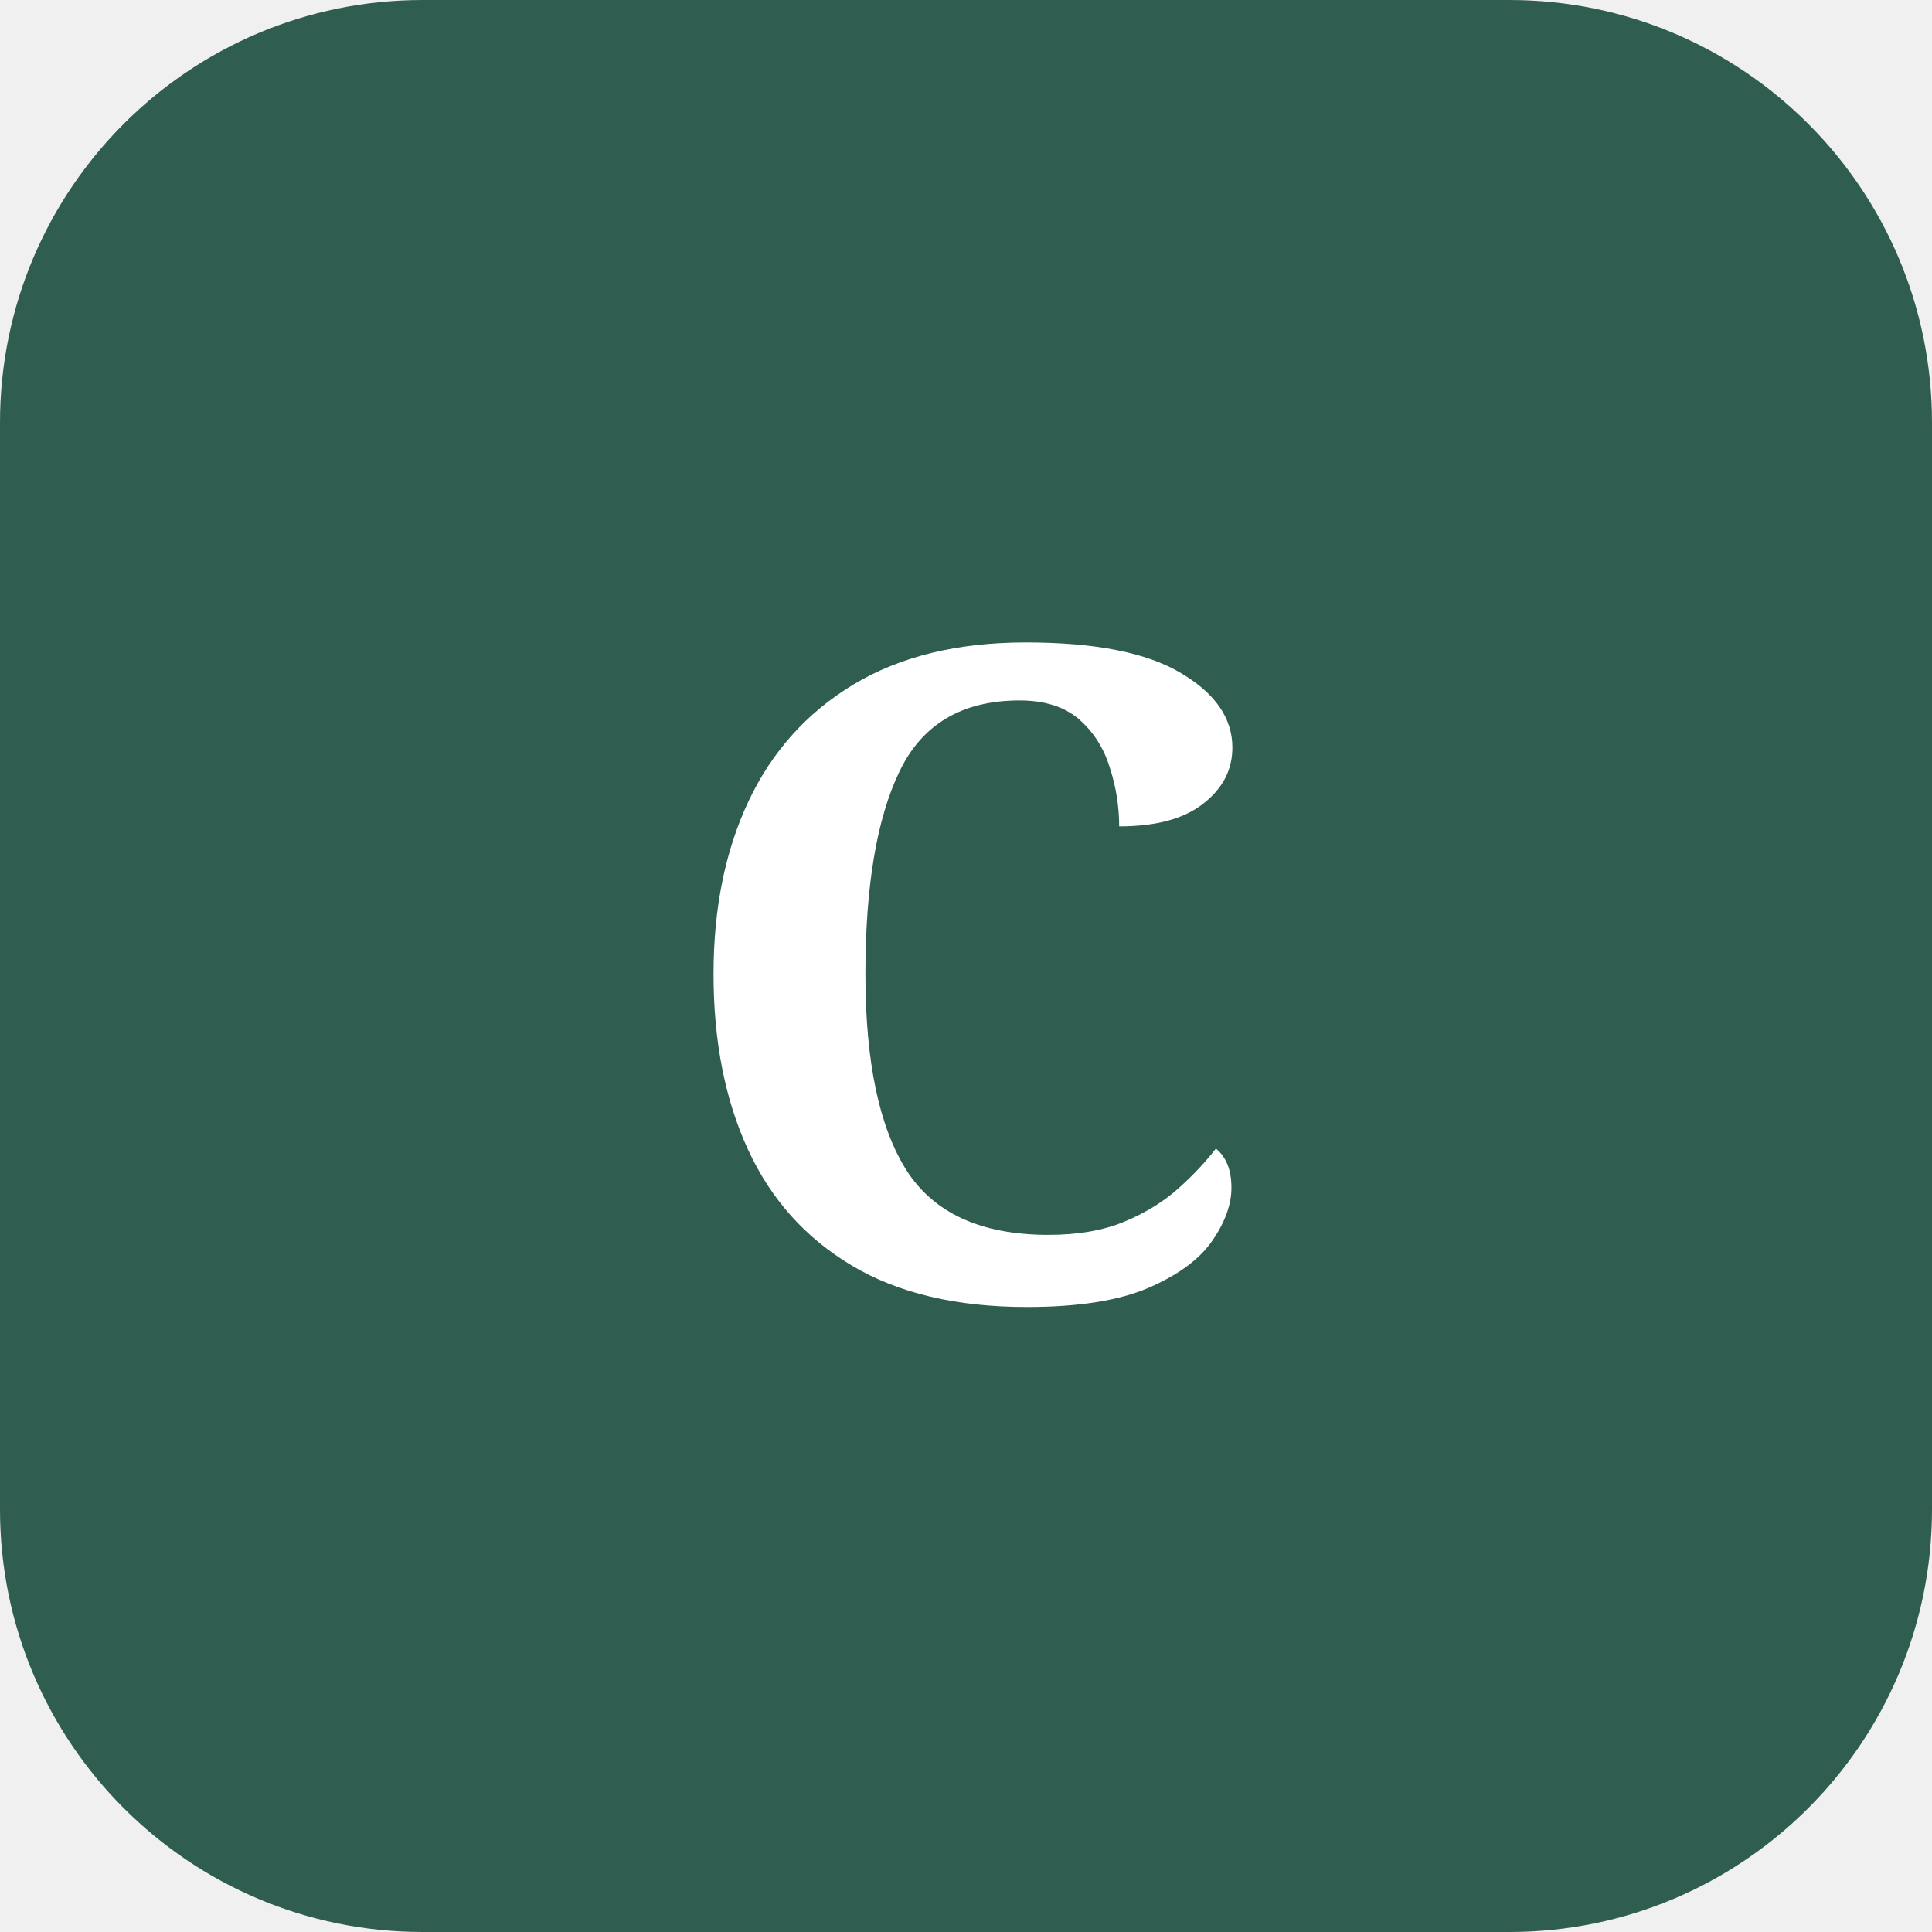
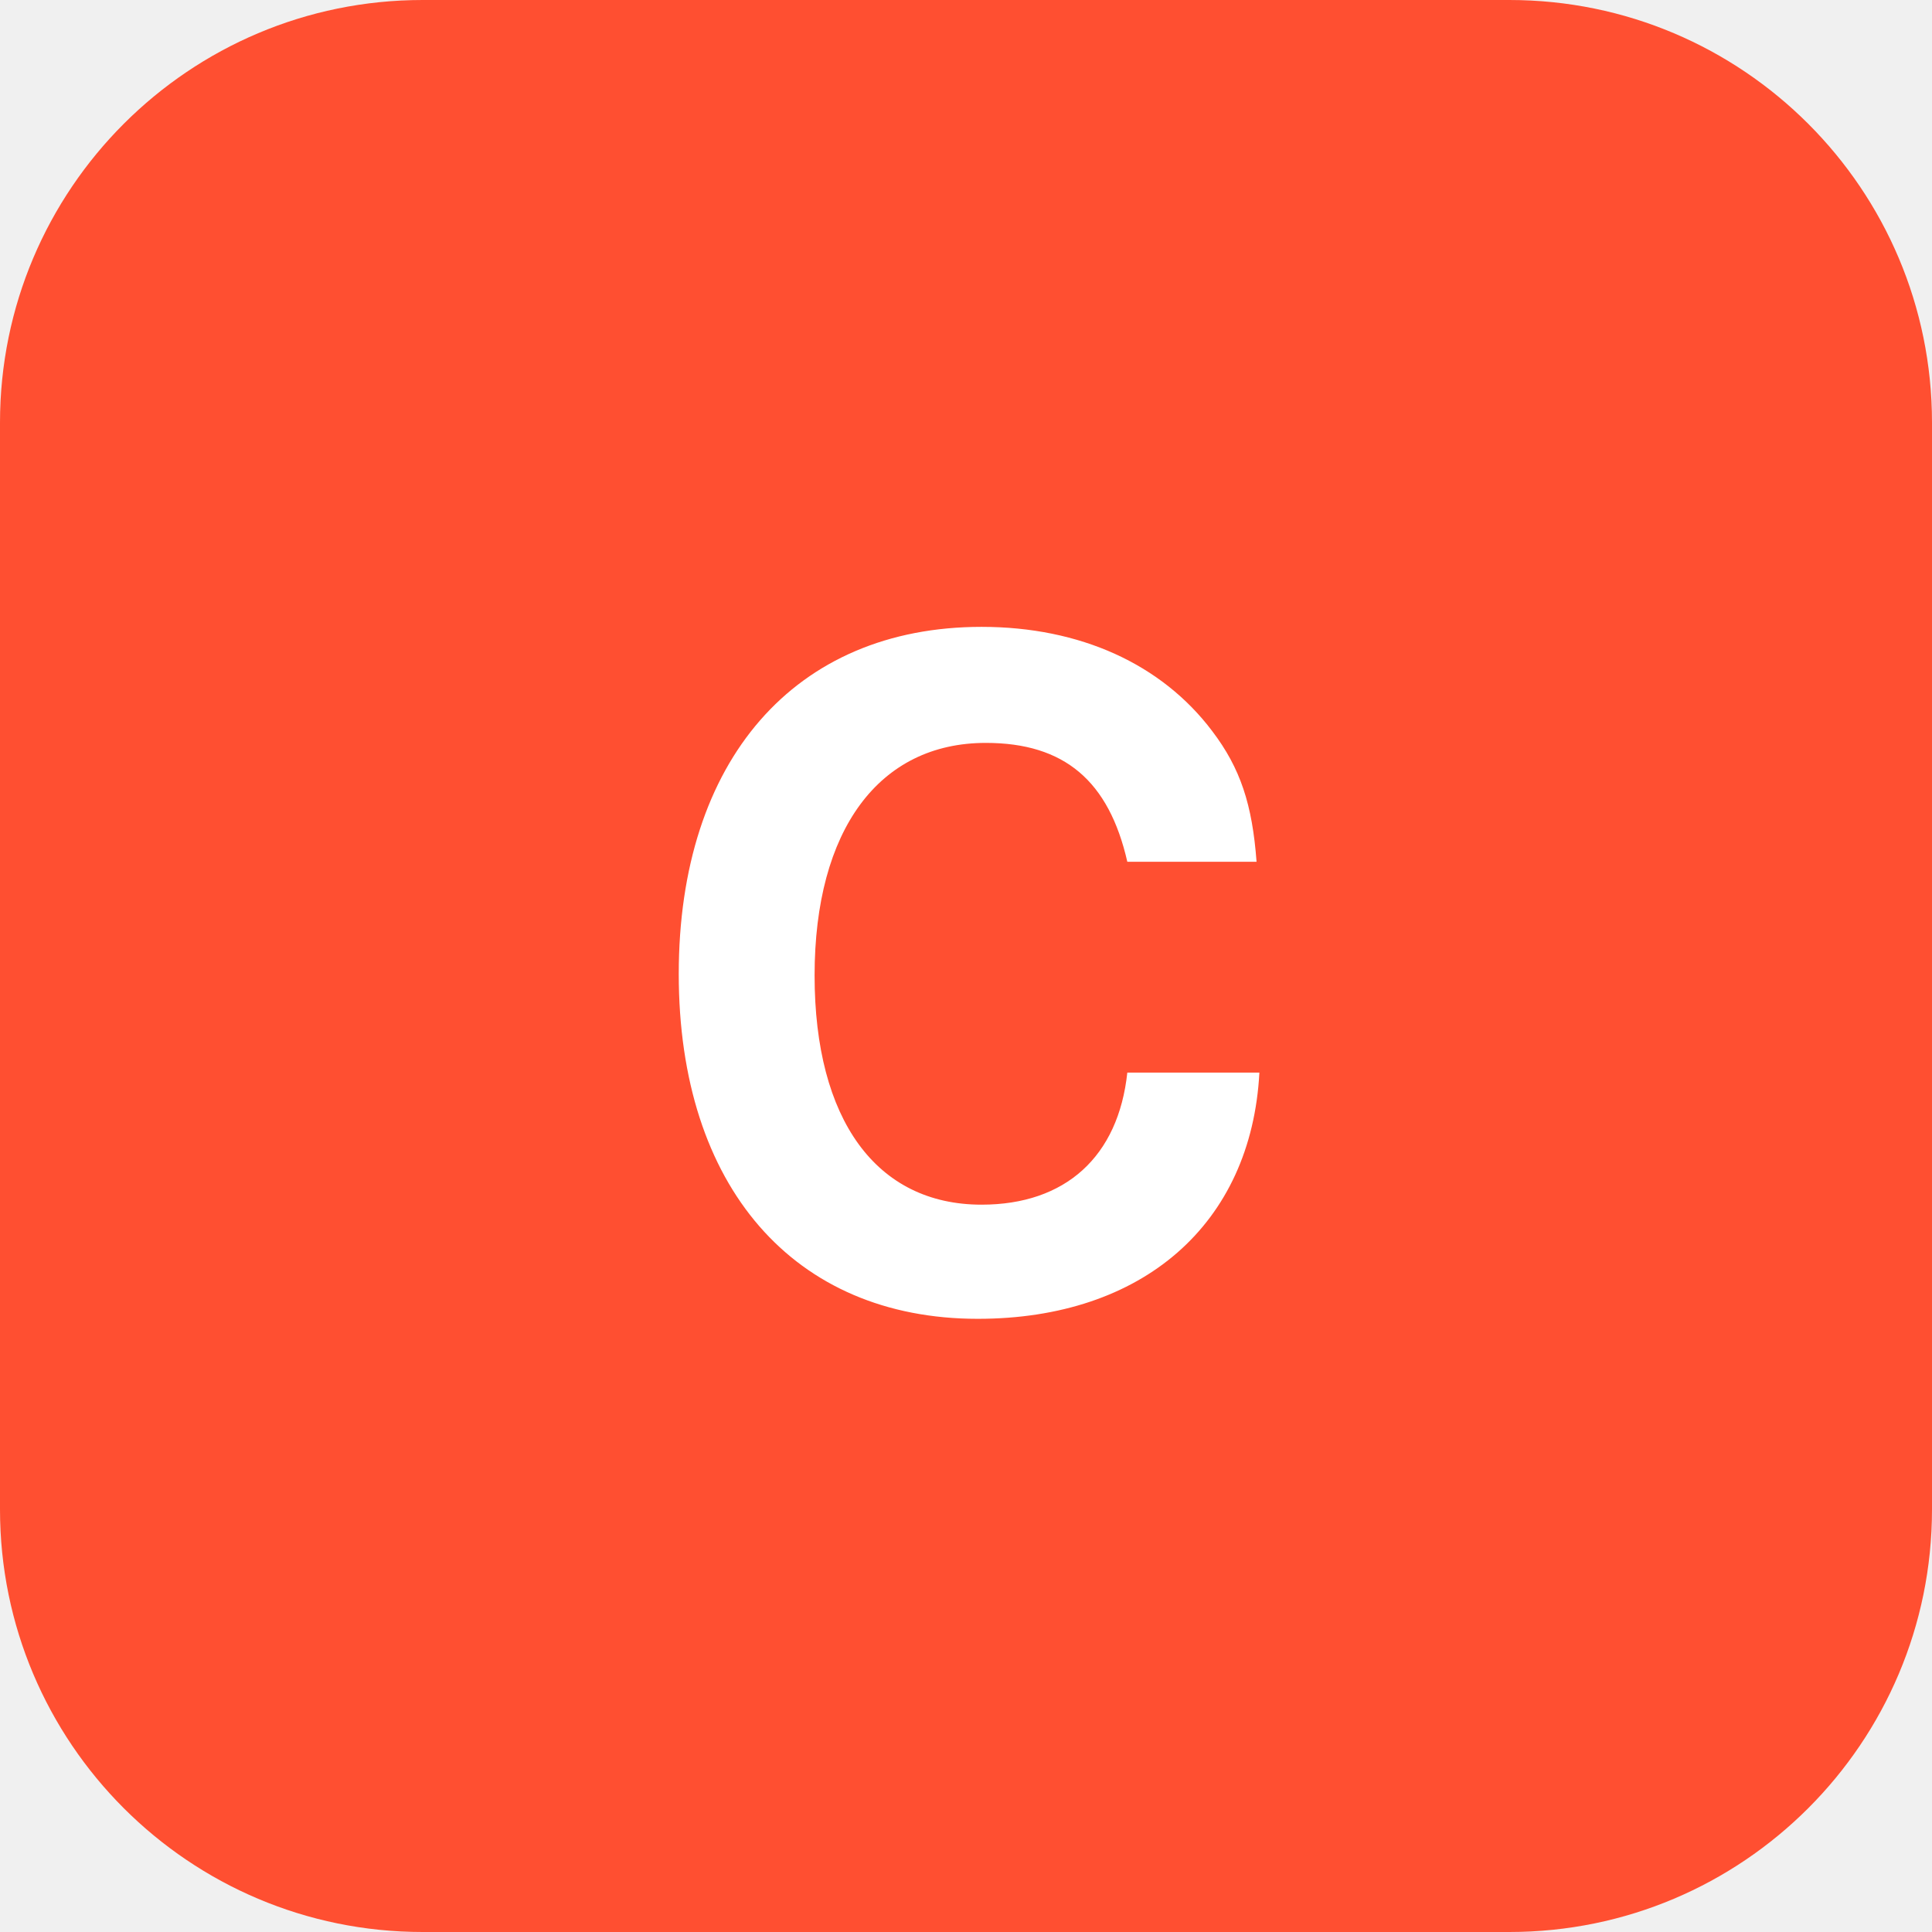
<svg xmlns="http://www.w3.org/2000/svg" viewBox="0 0 64 64">
-   <rect width="64" height="64" rx="14" fill="#2f5d50" />
-   <text x="32" y="43" text-anchor="middle" font-family="Georgia, serif" font-size="30" font-weight="700" fill="#fff">C</text>
+   <rect width="64" height="64" rx="14" fill="#FF4F31" />
+   <text x="32" y="43" text-anchor="middle" font-family="Helvetica, Arial, sans-serif" font-size="30" font-weight="700" fill="#fff">C</text>
</svg>
